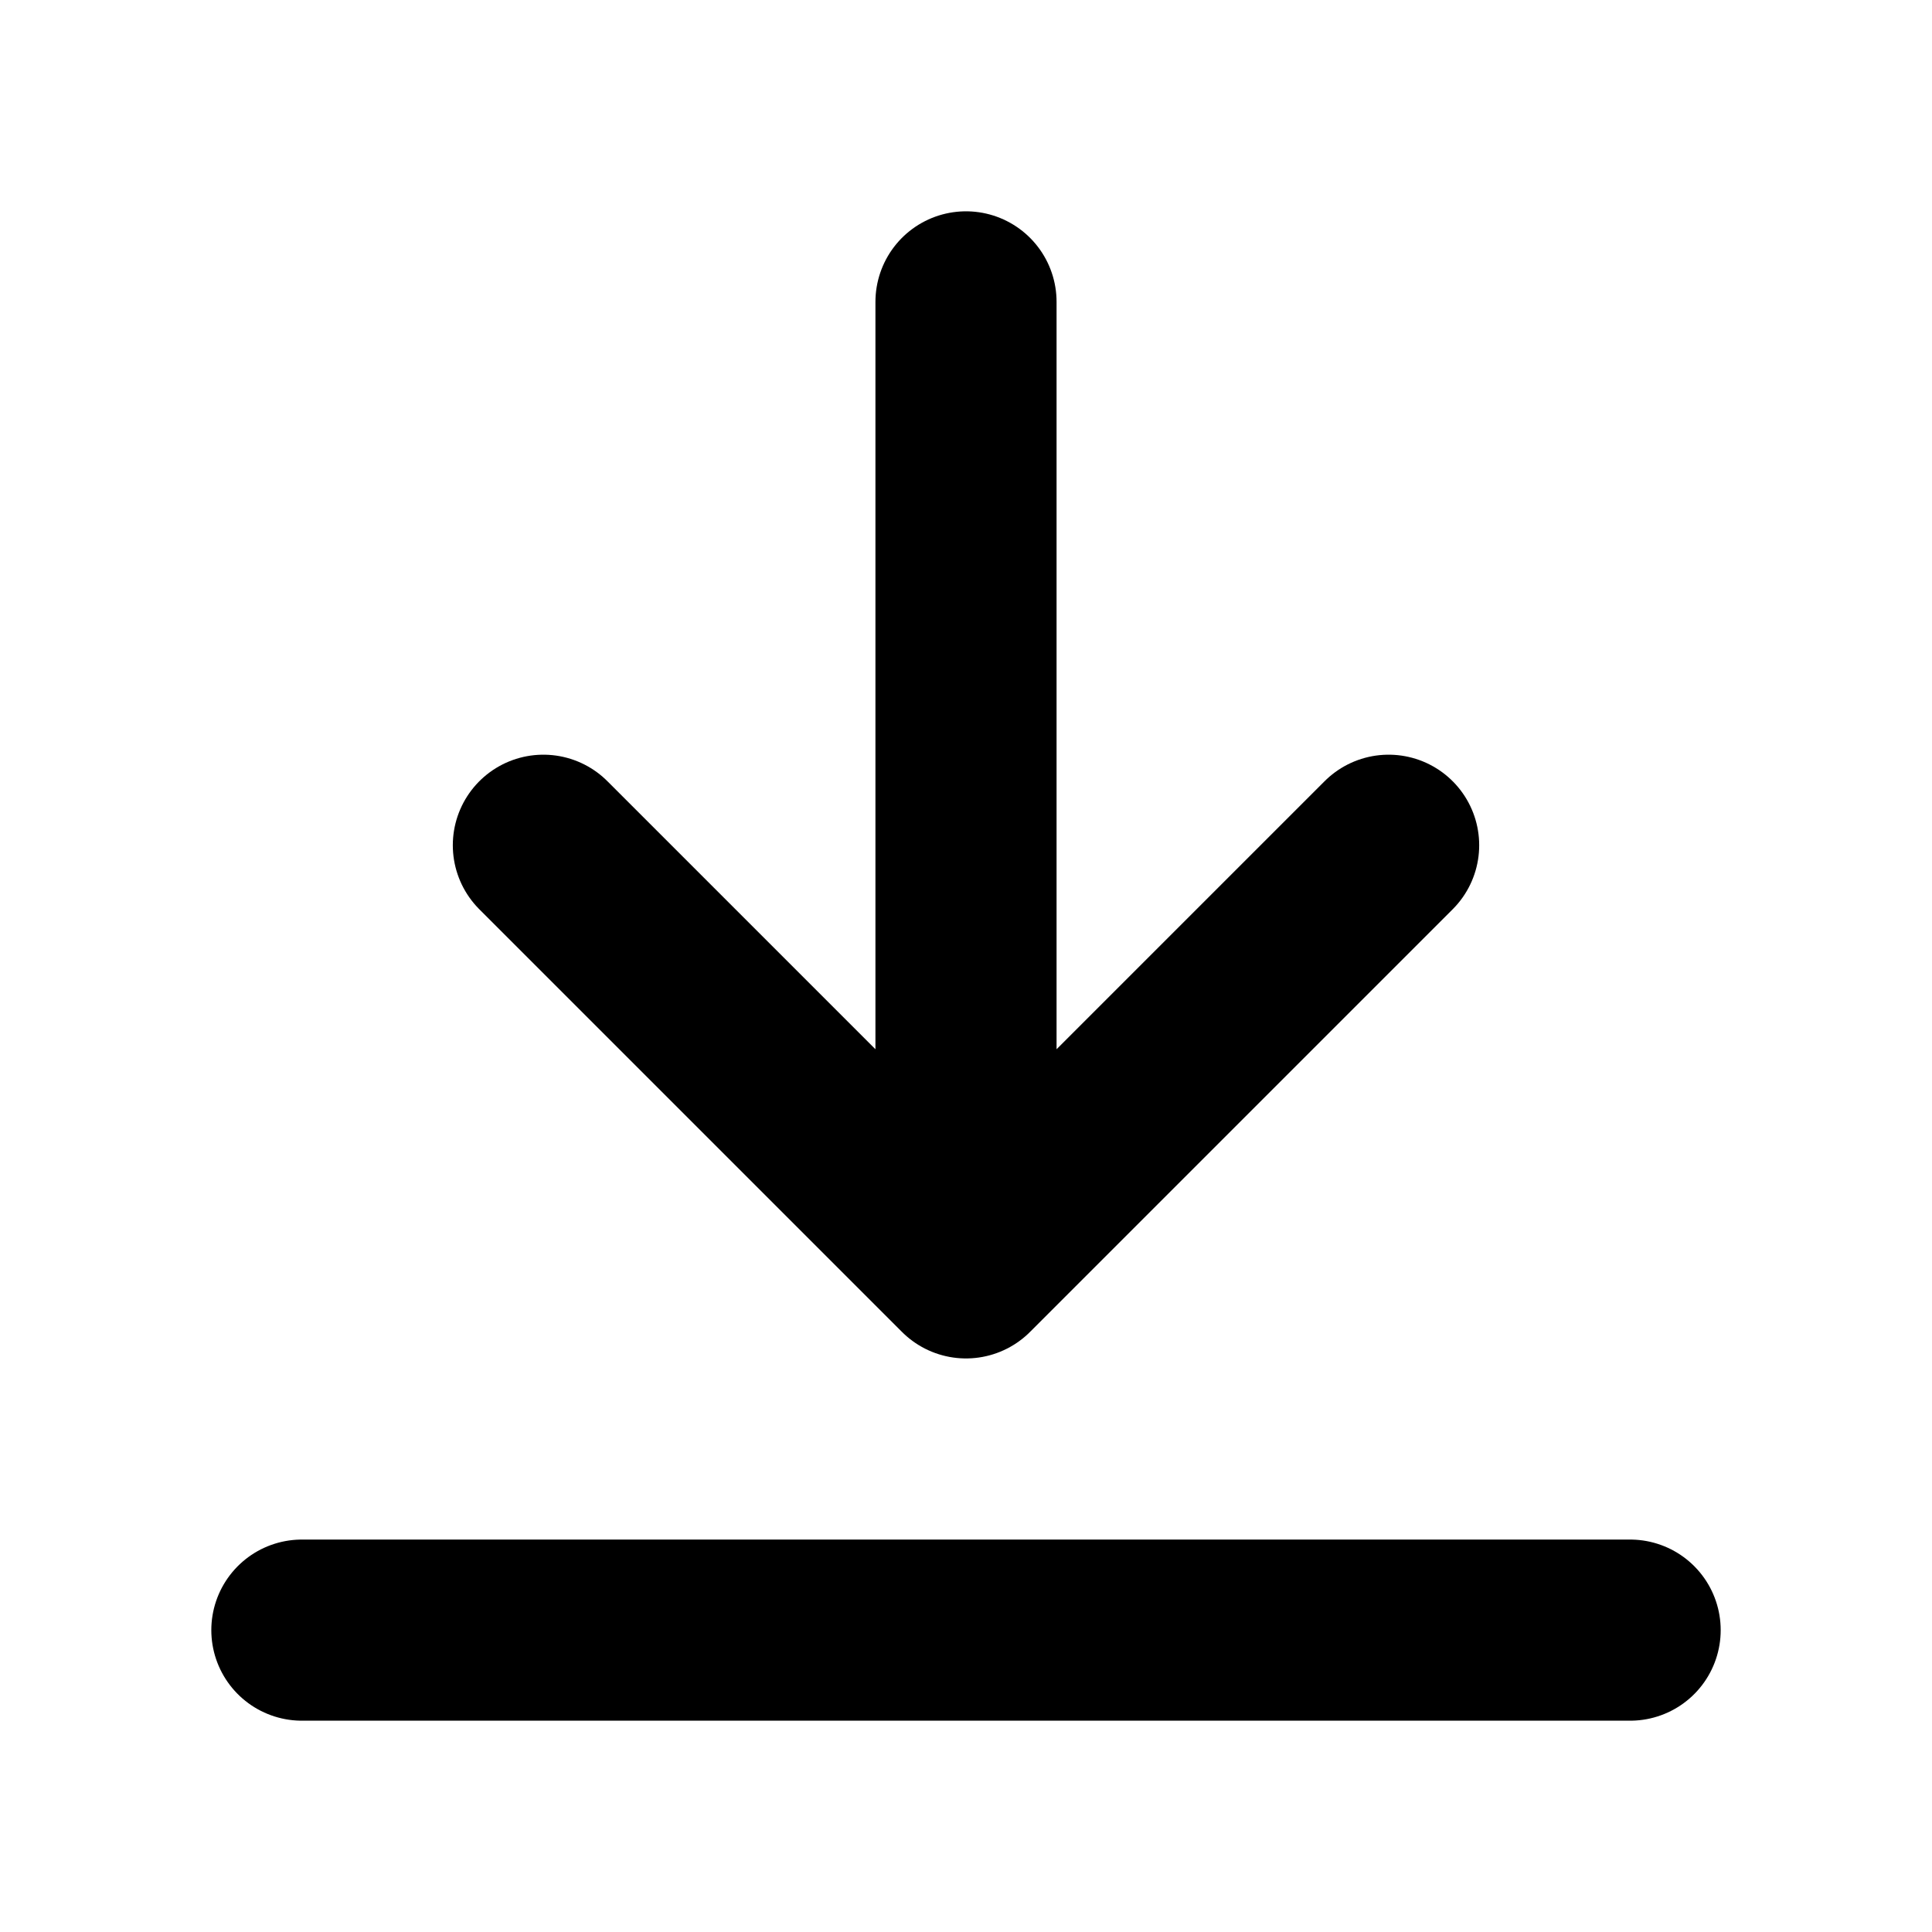
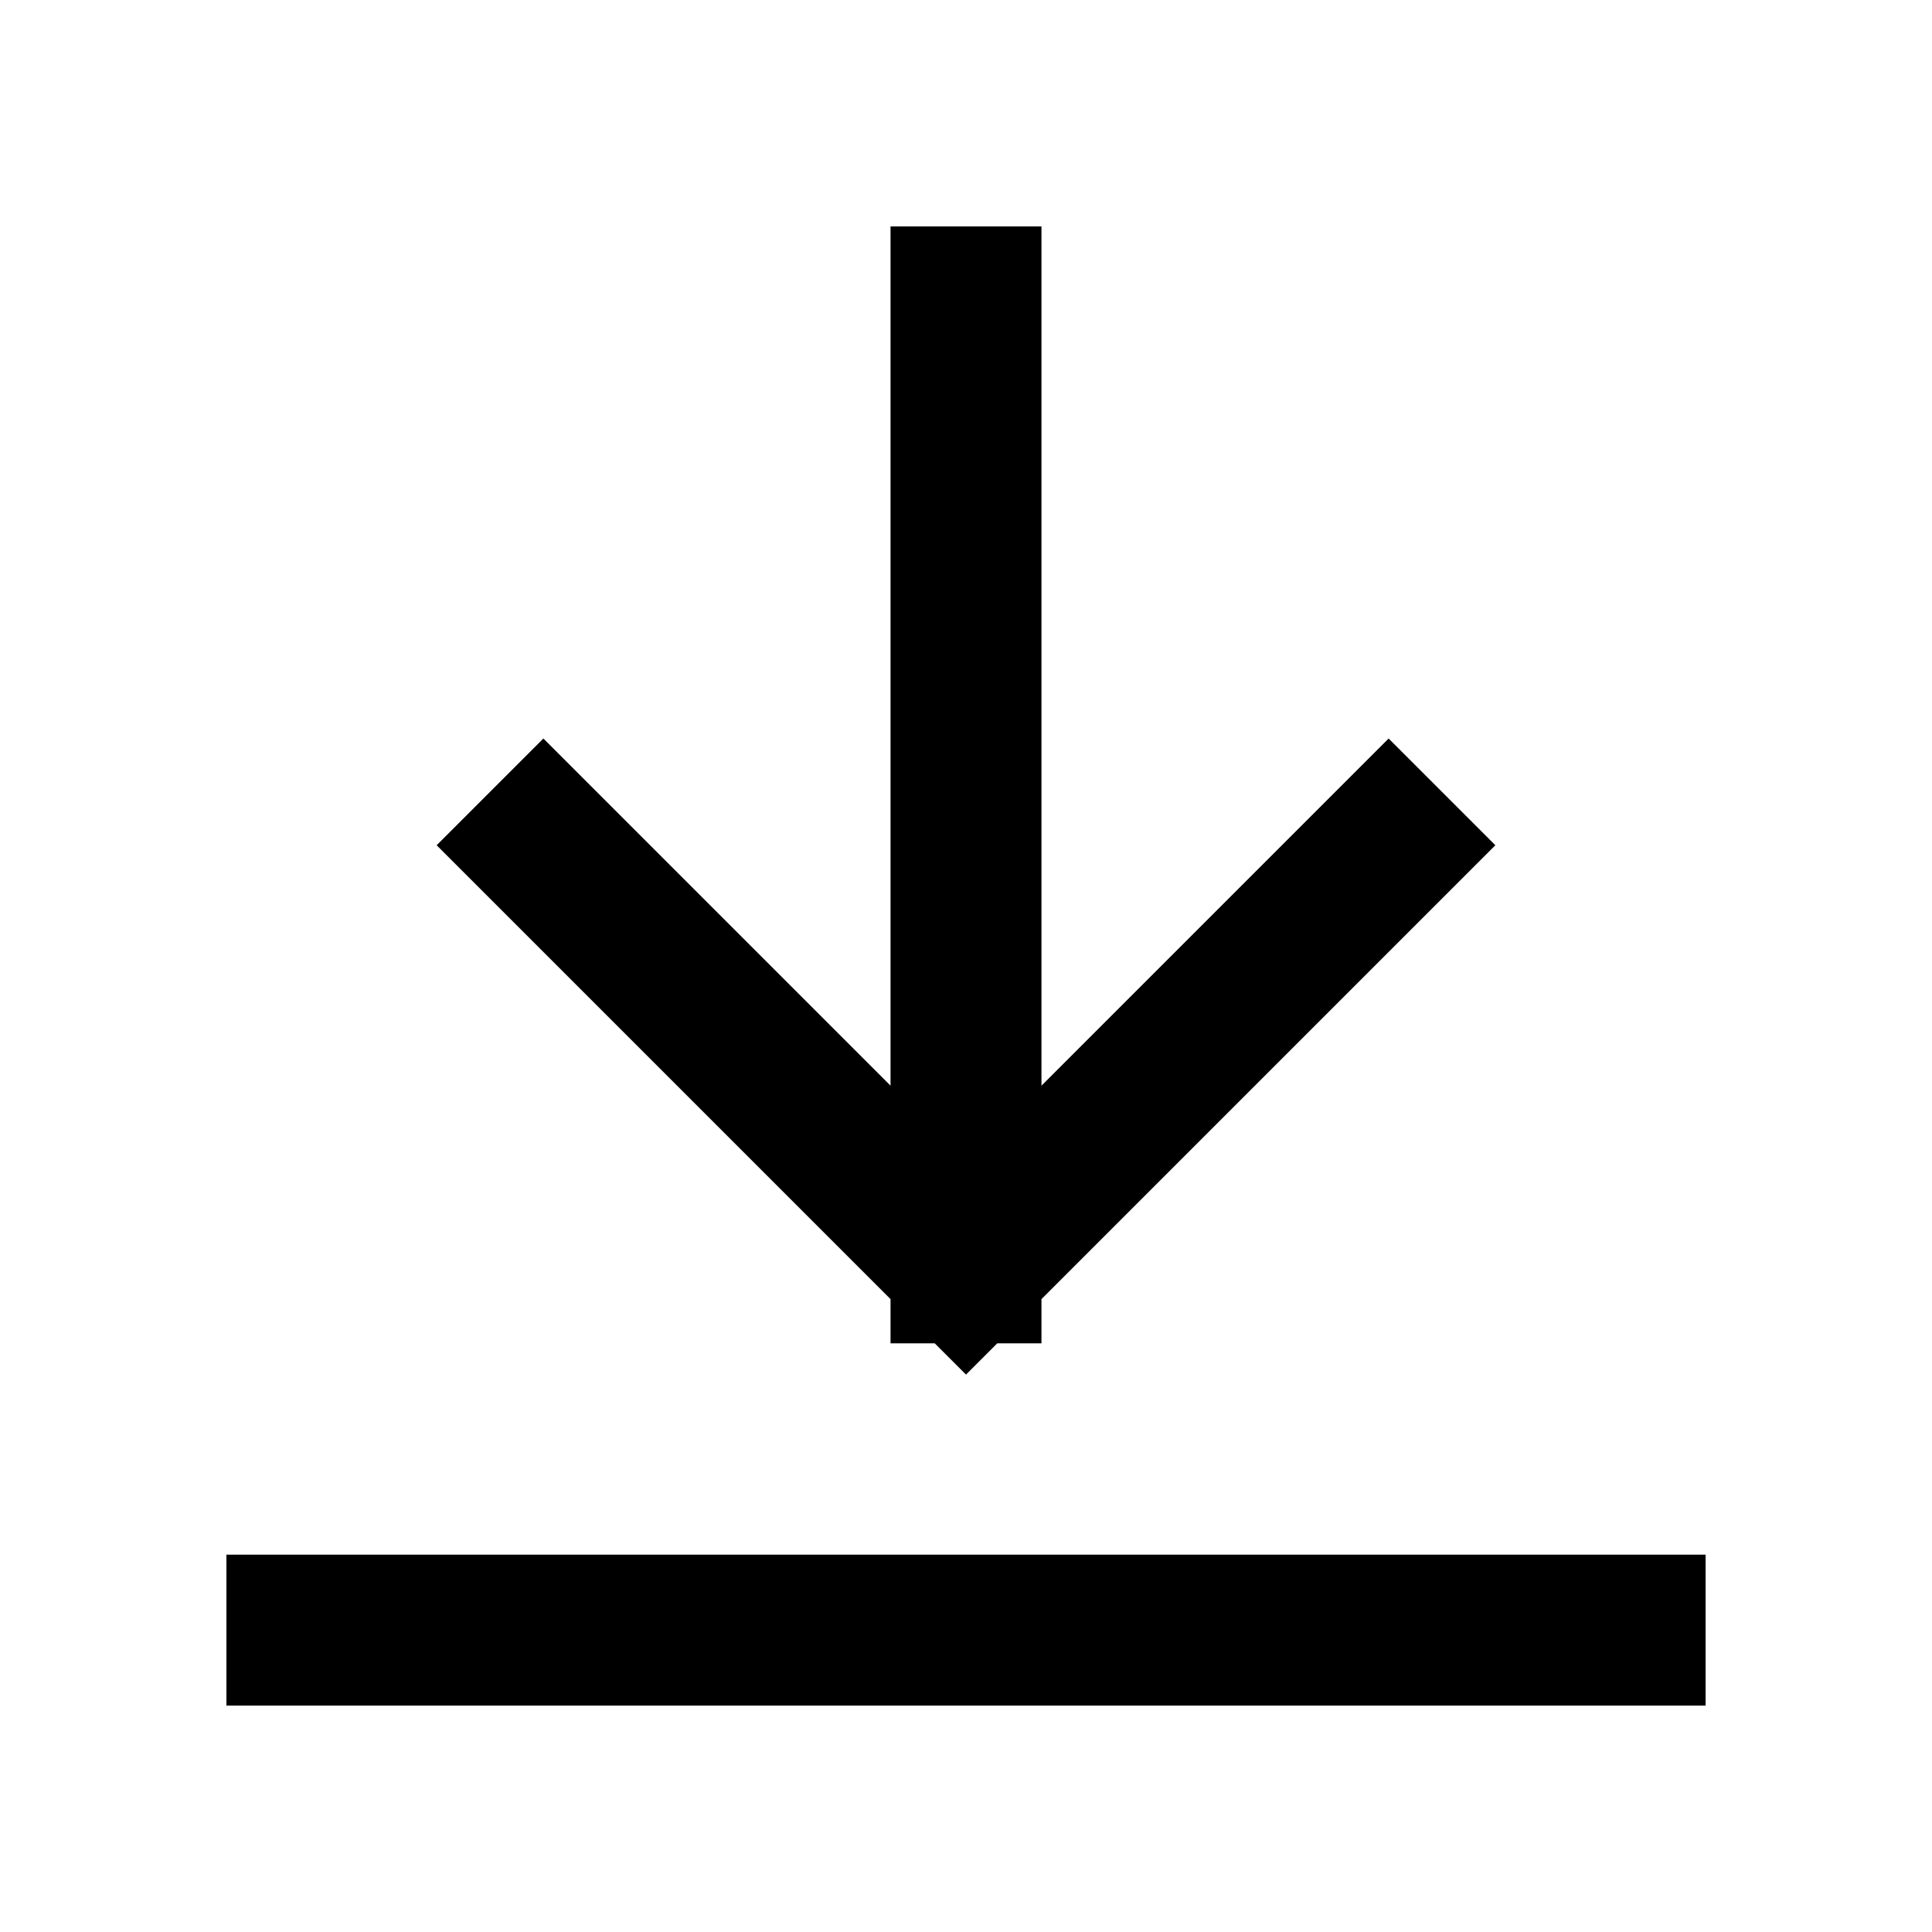
- <svg xmlns="http://www.w3.org/2000/svg" viewBox="0 0 16 16" fill="none" stroke="currentColor" stroke-width="1.5" stroke-linecap="round" stroke-linejoin="round">
+ <svg xmlns="http://www.w3.org/2000/svg" viewBox="0 0 16 16" fill="none" stroke="currentColor" stroke-width="1.25" stroke-linecap="square" stroke-linejoin="miter">
  <path d="M8 2.5v8M4.5 7 8 10.5 11.5 7M2.5 13.5h11" />
</svg>
